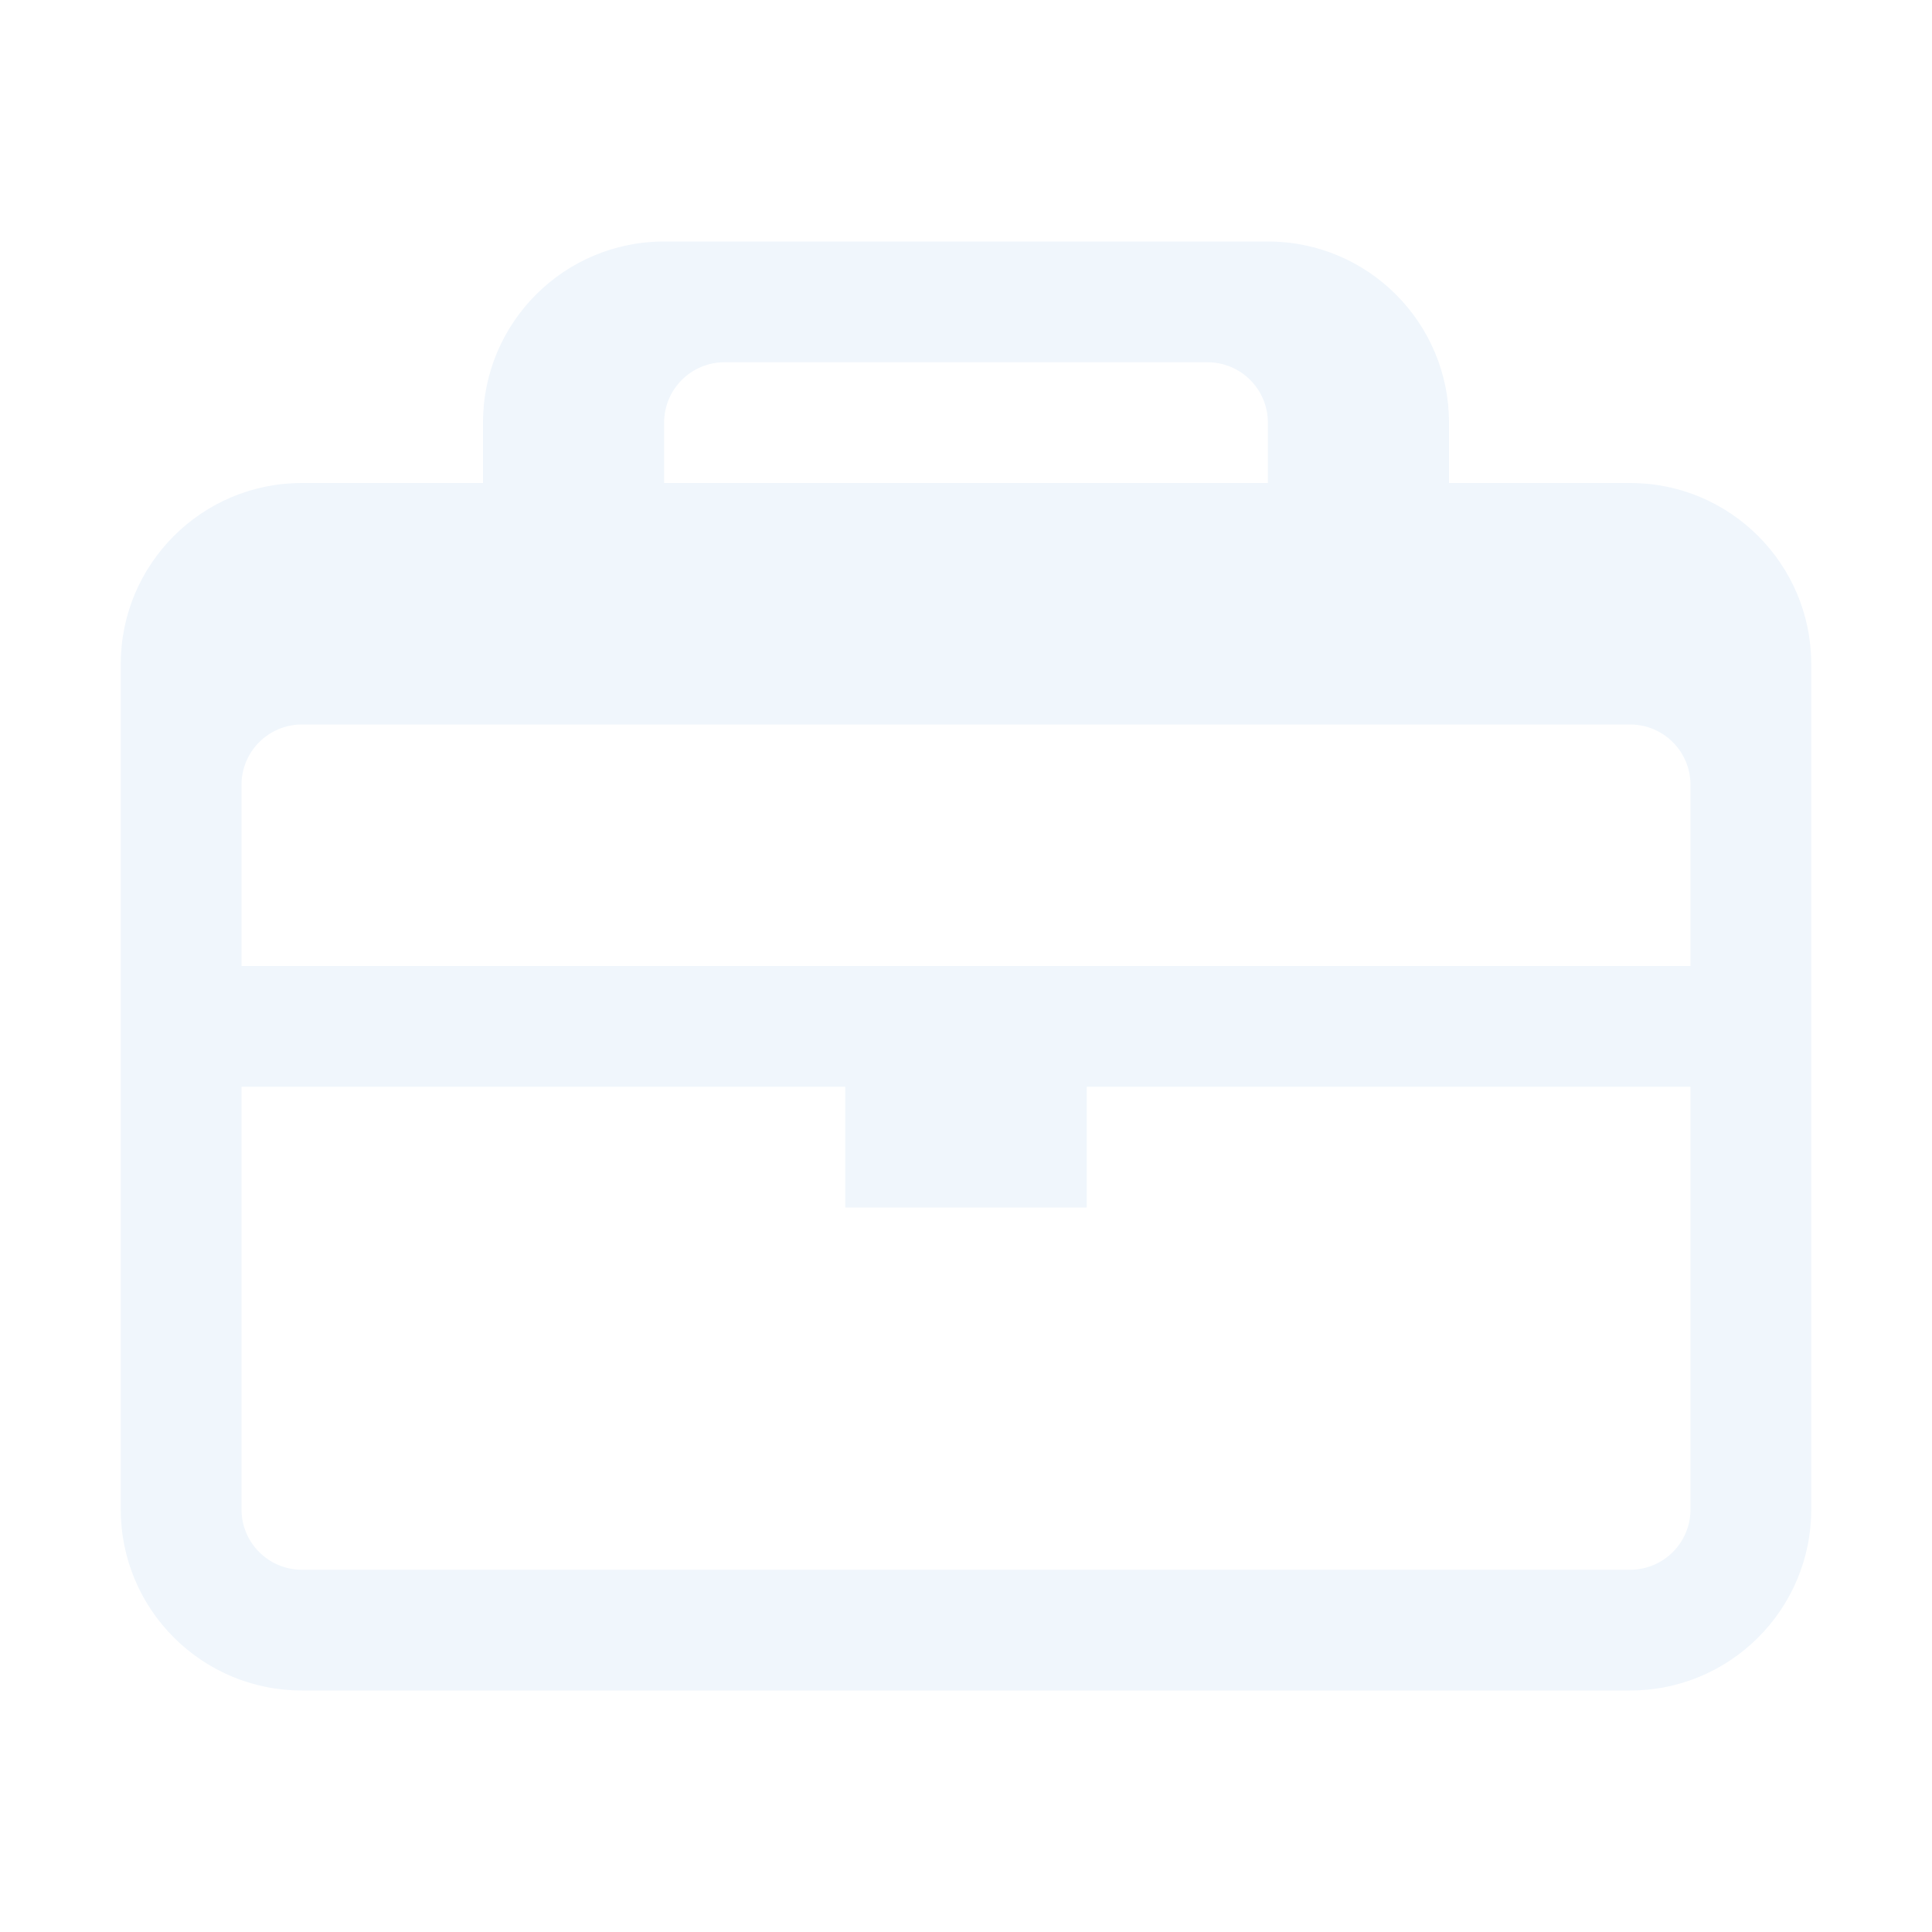
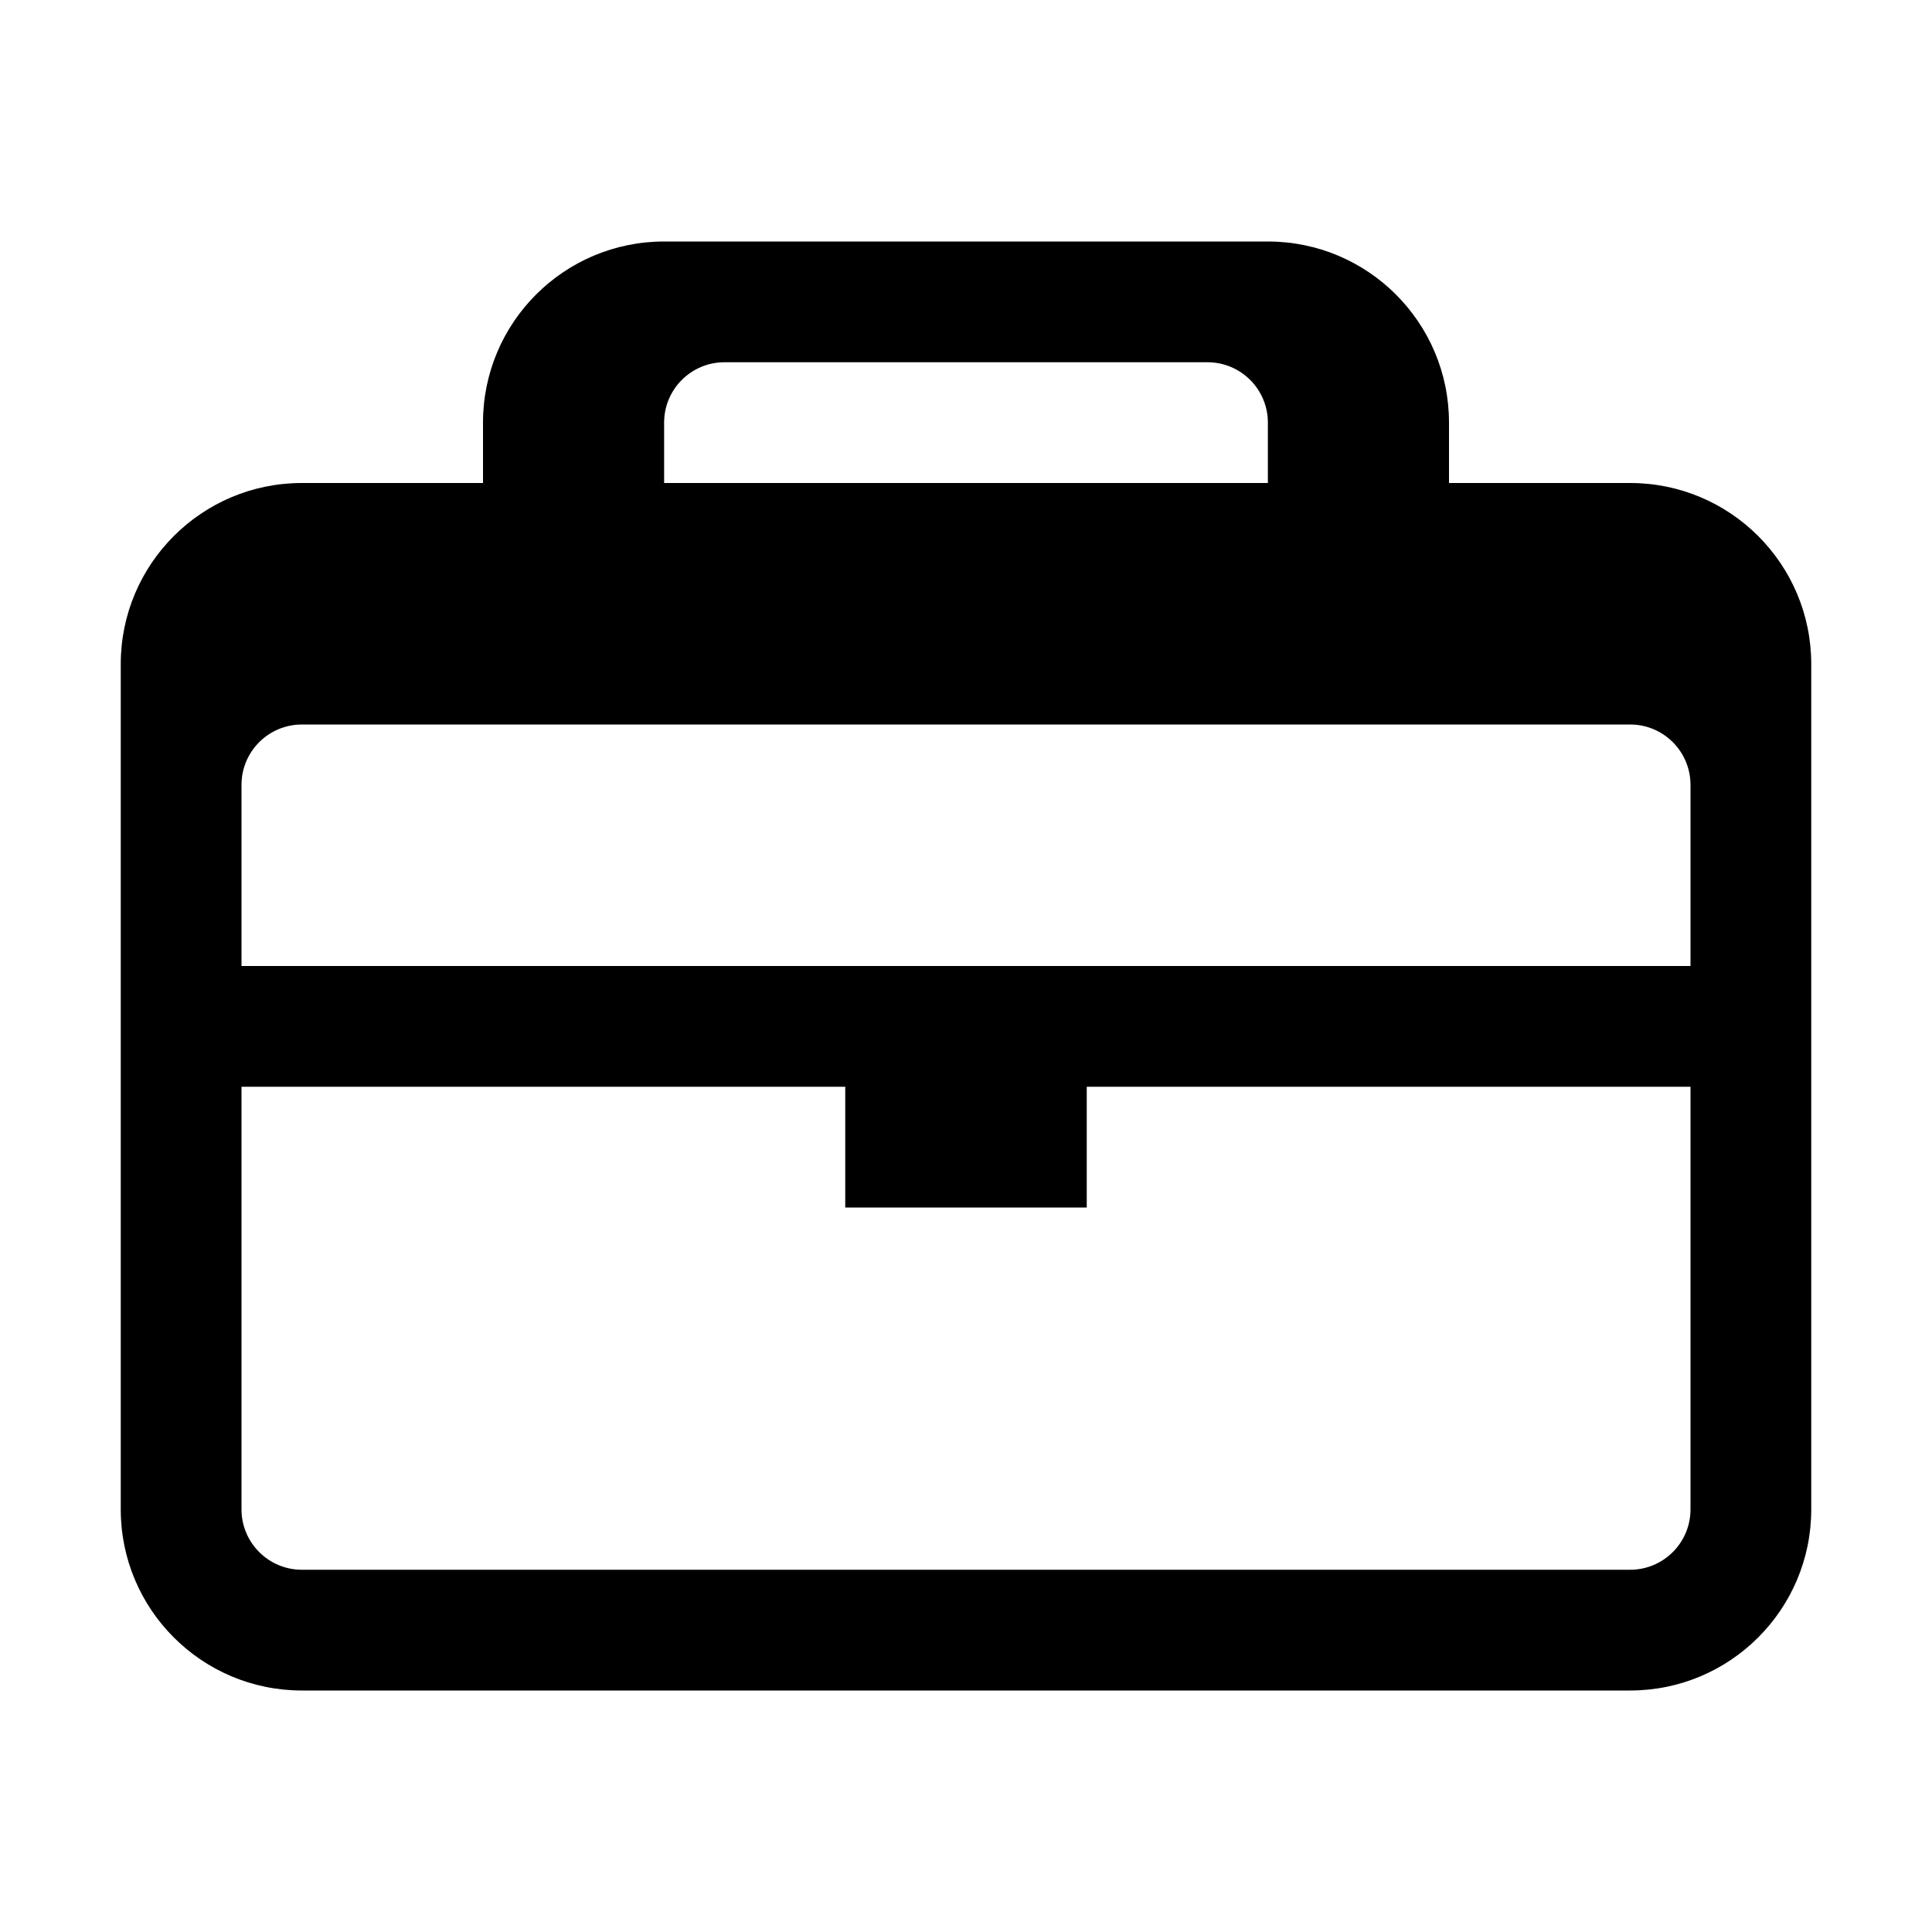
<svg xmlns="http://www.w3.org/2000/svg" fill="none" viewBox="0 0 16 16">
-   <path fill="#f0f6fc" fill-rule="evenodd" d="M5.5 2A1.5 1.5 0 0 0 4 3.5V4H2.5A1.5 1.5 0 0 0 1 5.5v7A1.5 1.5 0 0 0 2.5 14h11a1.5 1.5 0 0 0 1.5-1.5v-7A1.5 1.5 0 0 0 13.5 4H12v-.5A1.5 1.5 0 0 0 10.5 2zm5 2v-.5A.5.5 0 0 0 10 3H6a.5.5 0 0 0-.5.5V4zM2 6.5V8h12V6.5a.5.5 0 0 0-.5-.5h-11a.5.5 0 0 0-.5.5M14 9H9v1H7V9H2v3.5a.5.5 0 0 0 .5.5h11a.5.5 0 0 0 .5-.5z" clip-rule="evenodd" />
+   <path fill="currentColor" fill-rule="evenodd" d="M5.5 2A1.5 1.5 0 0 0 4 3.5V4H2.5A1.5 1.5 0 0 0 1 5.5v7A1.5 1.5 0 0 0 2.5 14h11a1.5 1.5 0 0 0 1.5-1.5v-7A1.5 1.5 0 0 0 13.5 4H12v-.5A1.5 1.5 0 0 0 10.5 2zm5 2v-.5A.5.5 0 0 0 10 3H6a.5.5 0 0 0-.5.5V4zM2 6.5V8h12V6.5a.5.5 0 0 0-.5-.5h-11a.5.5 0 0 0-.5.5M14 9H9v1H7V9H2v3.5a.5.5 0 0 0 .5.5h11a.5.5 0 0 0 .5-.5z" clip-rule="evenodd" />
</svg>
